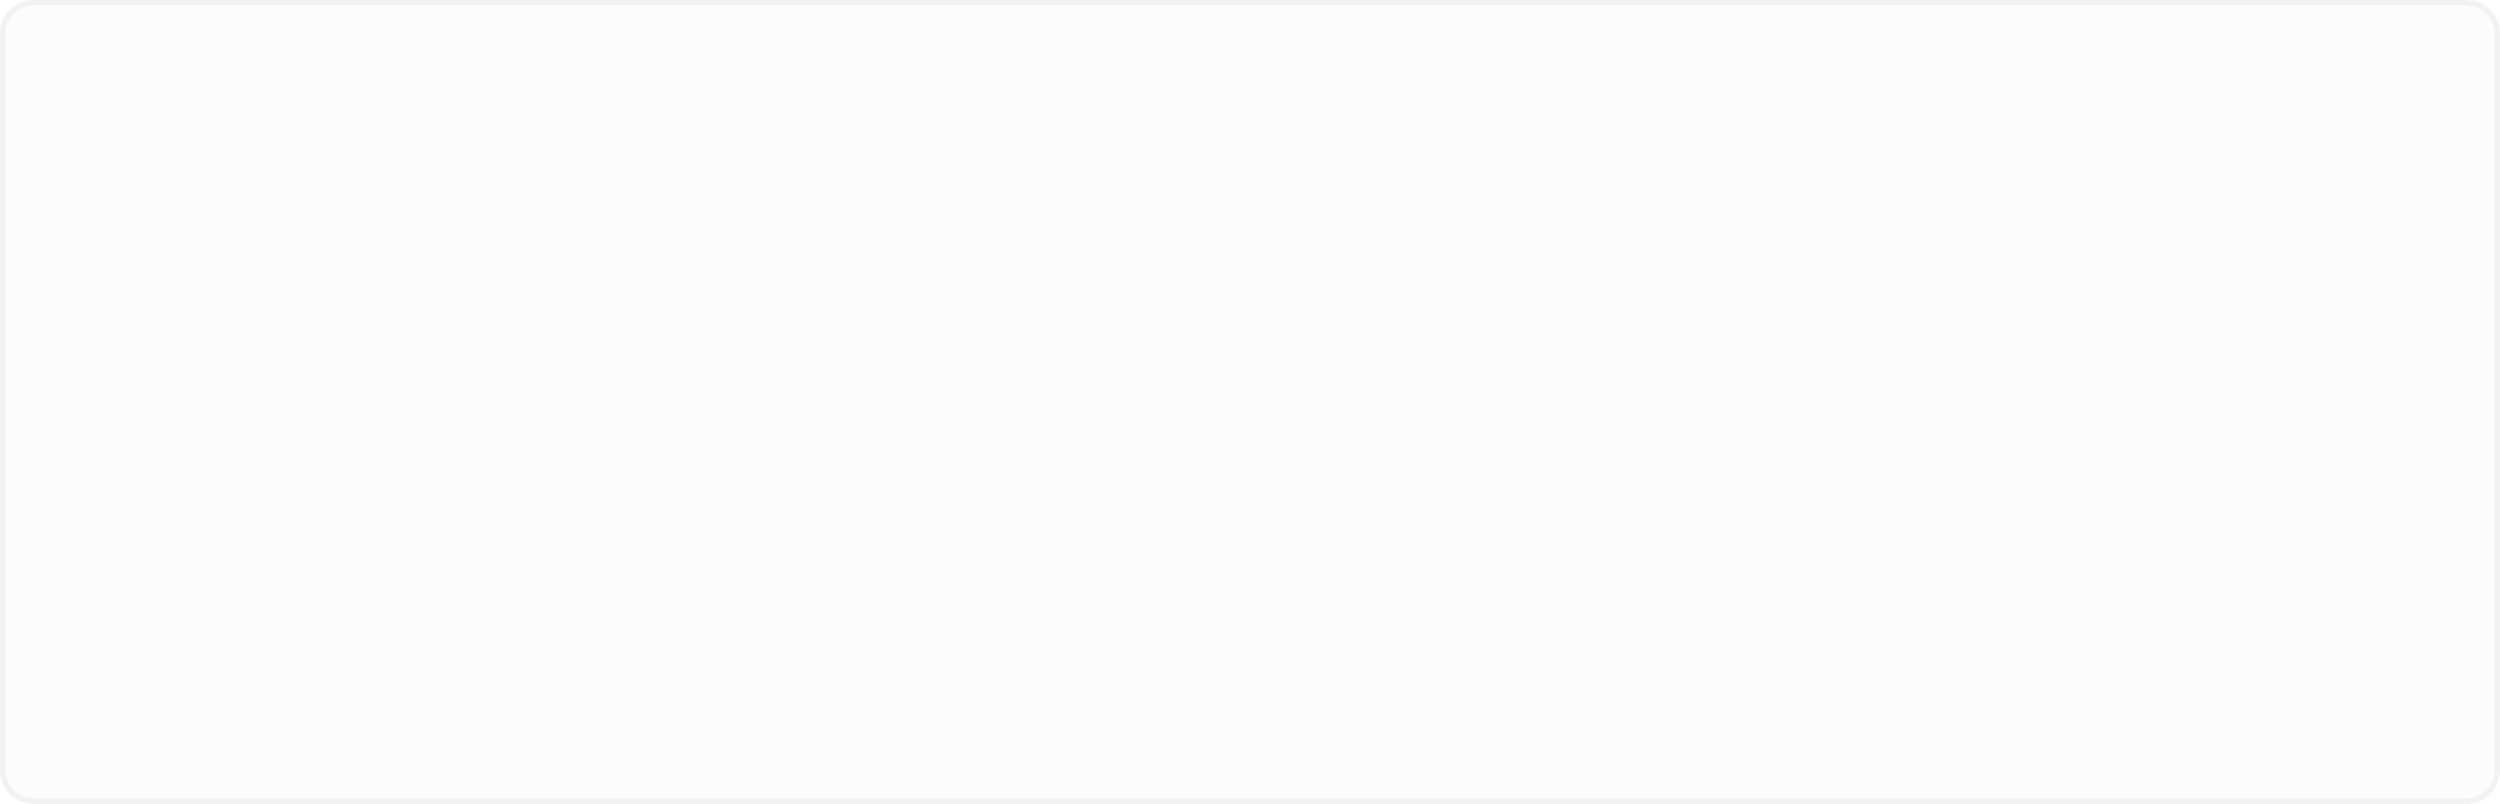
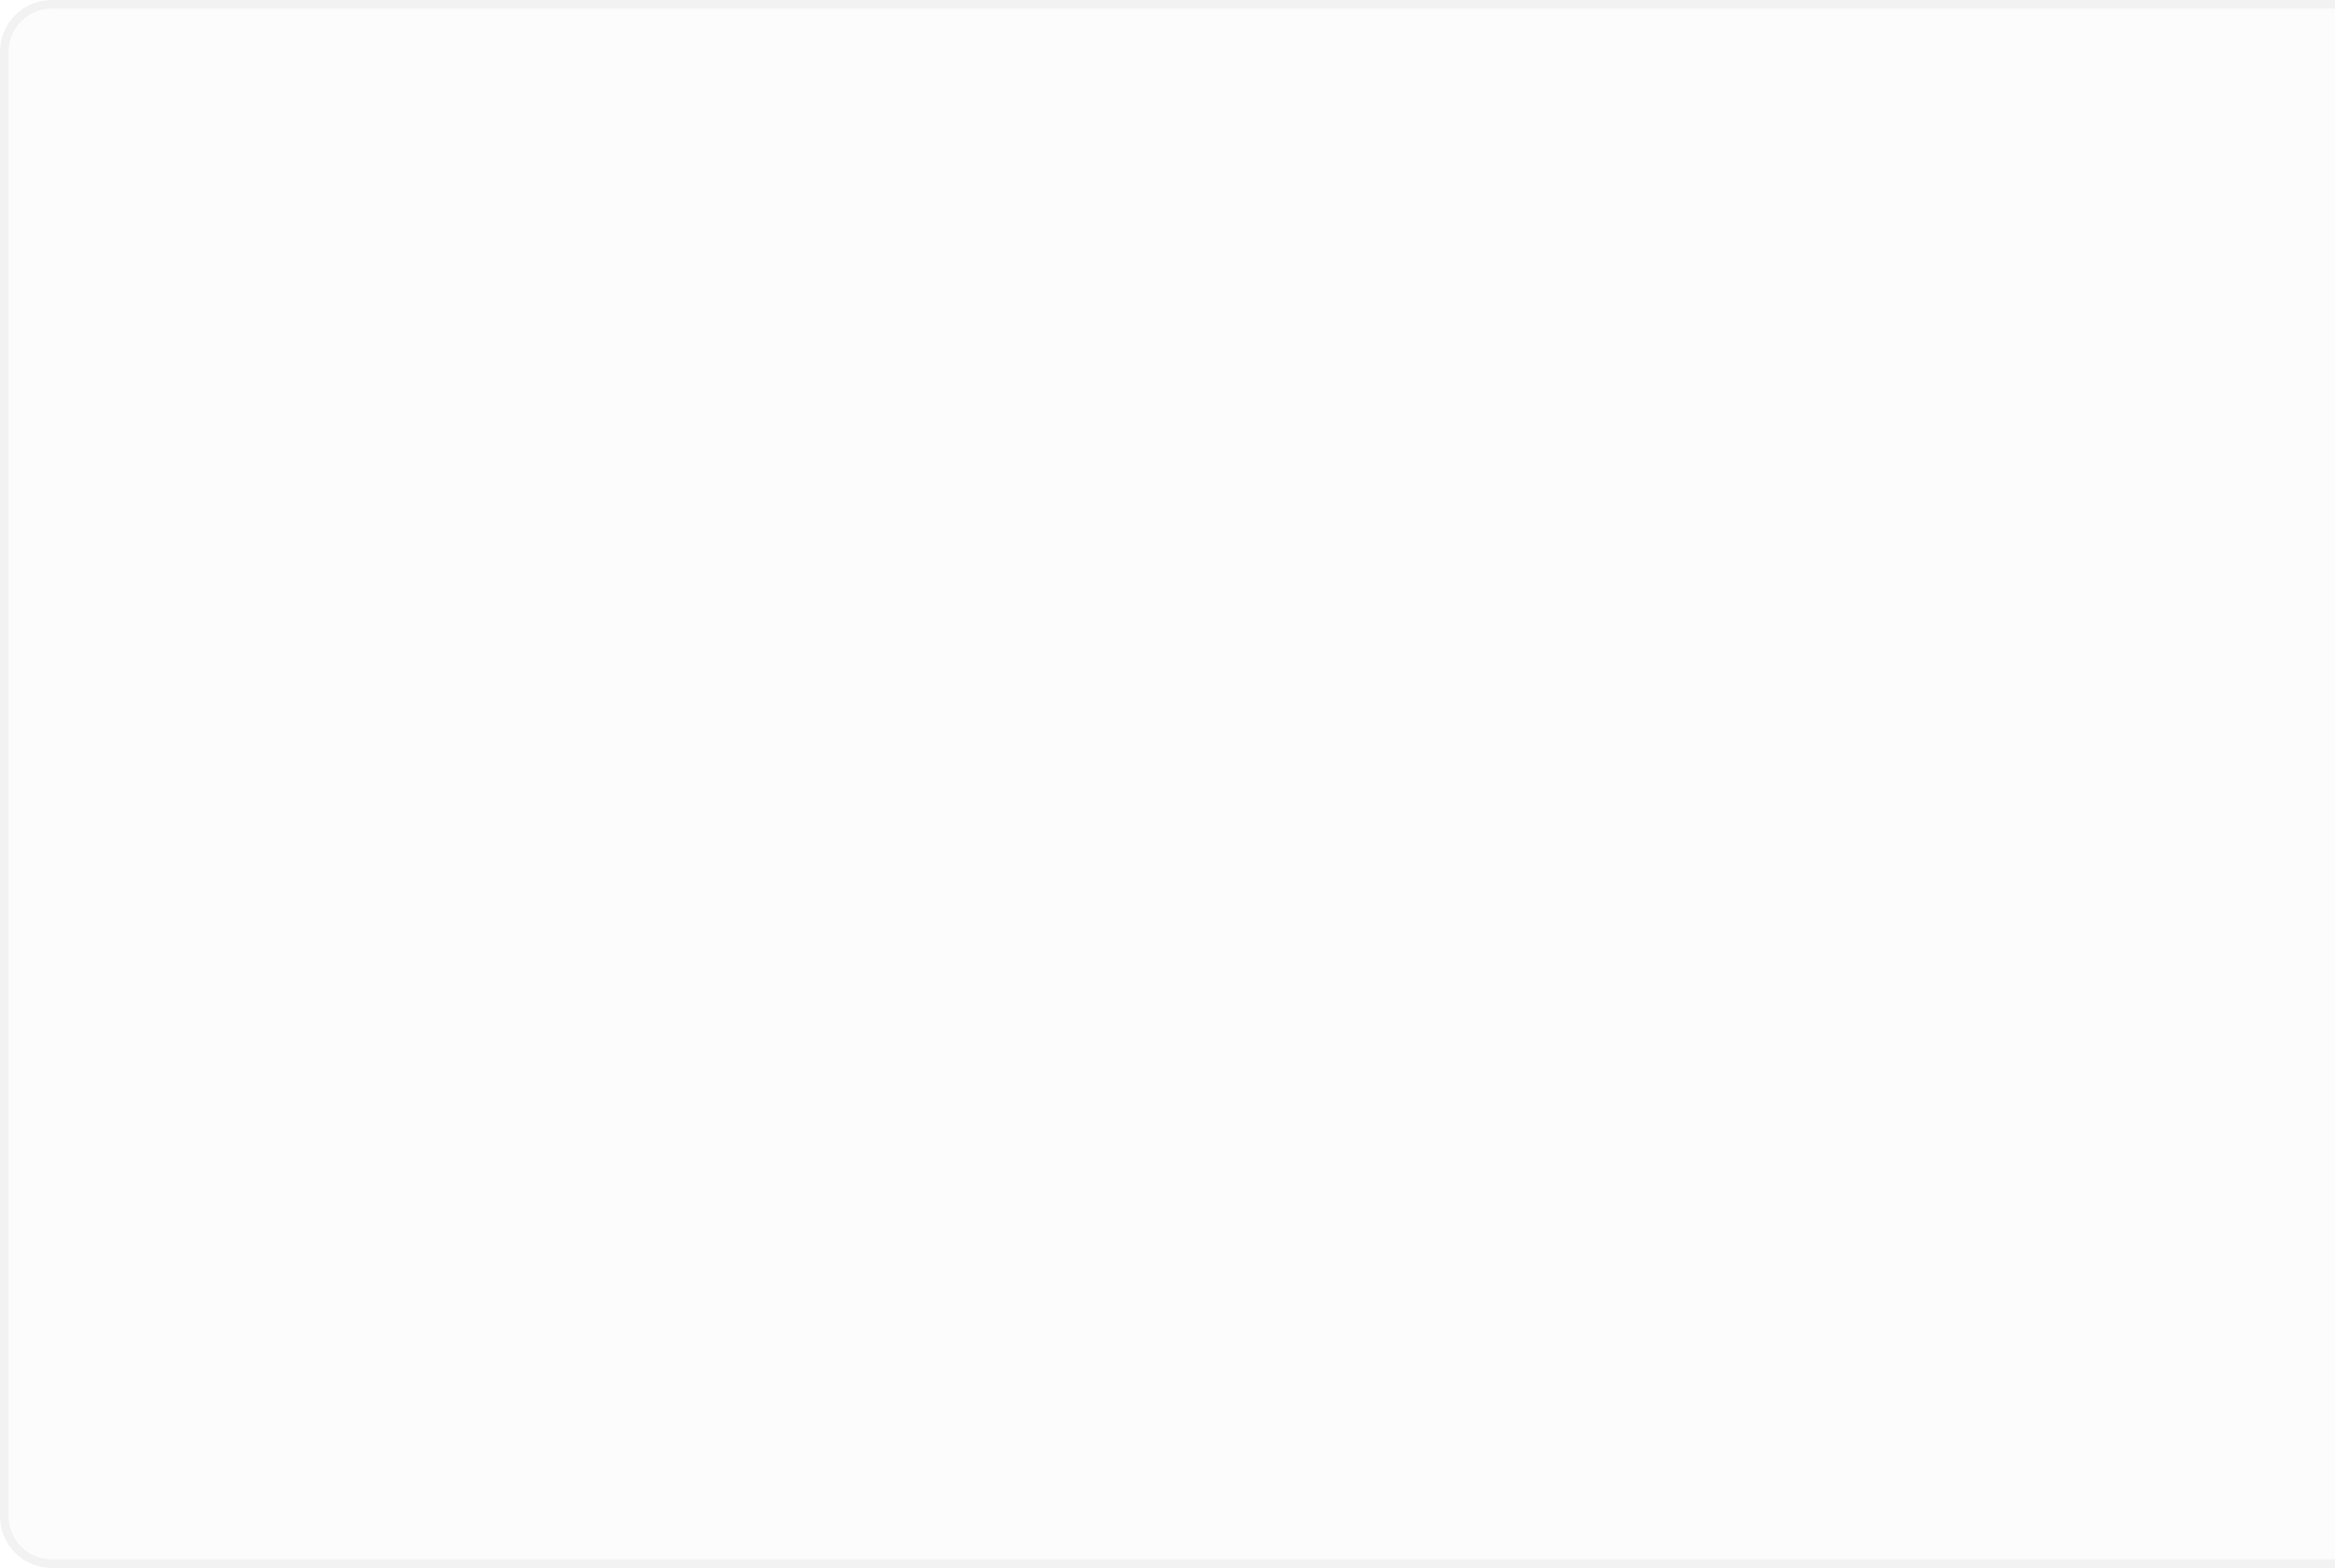
- <svg xmlns="http://www.w3.org/2000/svg" width="451" height="145" viewBox="0 0 451 145" fill="none">
-   <rect width="451" height="145" rx="6" fill="black" fill-opacity="0.015" />
-   <rect x="0.5" y="0.5" width="450" height="144" rx="5.5" stroke="black" stroke-opacity="0.04" />
+ <svg xmlns="http://www.w3.org/2000/svg" width="271" height="182" viewBox="0 0 271 182" fill="none">
+   <rect width="451" height="182" rx="6" fill="black" fill-opacity="0.015" />
+   <rect x="0.5" y="0.5" width="450" height="181" rx="5.5" stroke="black" stroke-opacity="0.04" />
</svg>
